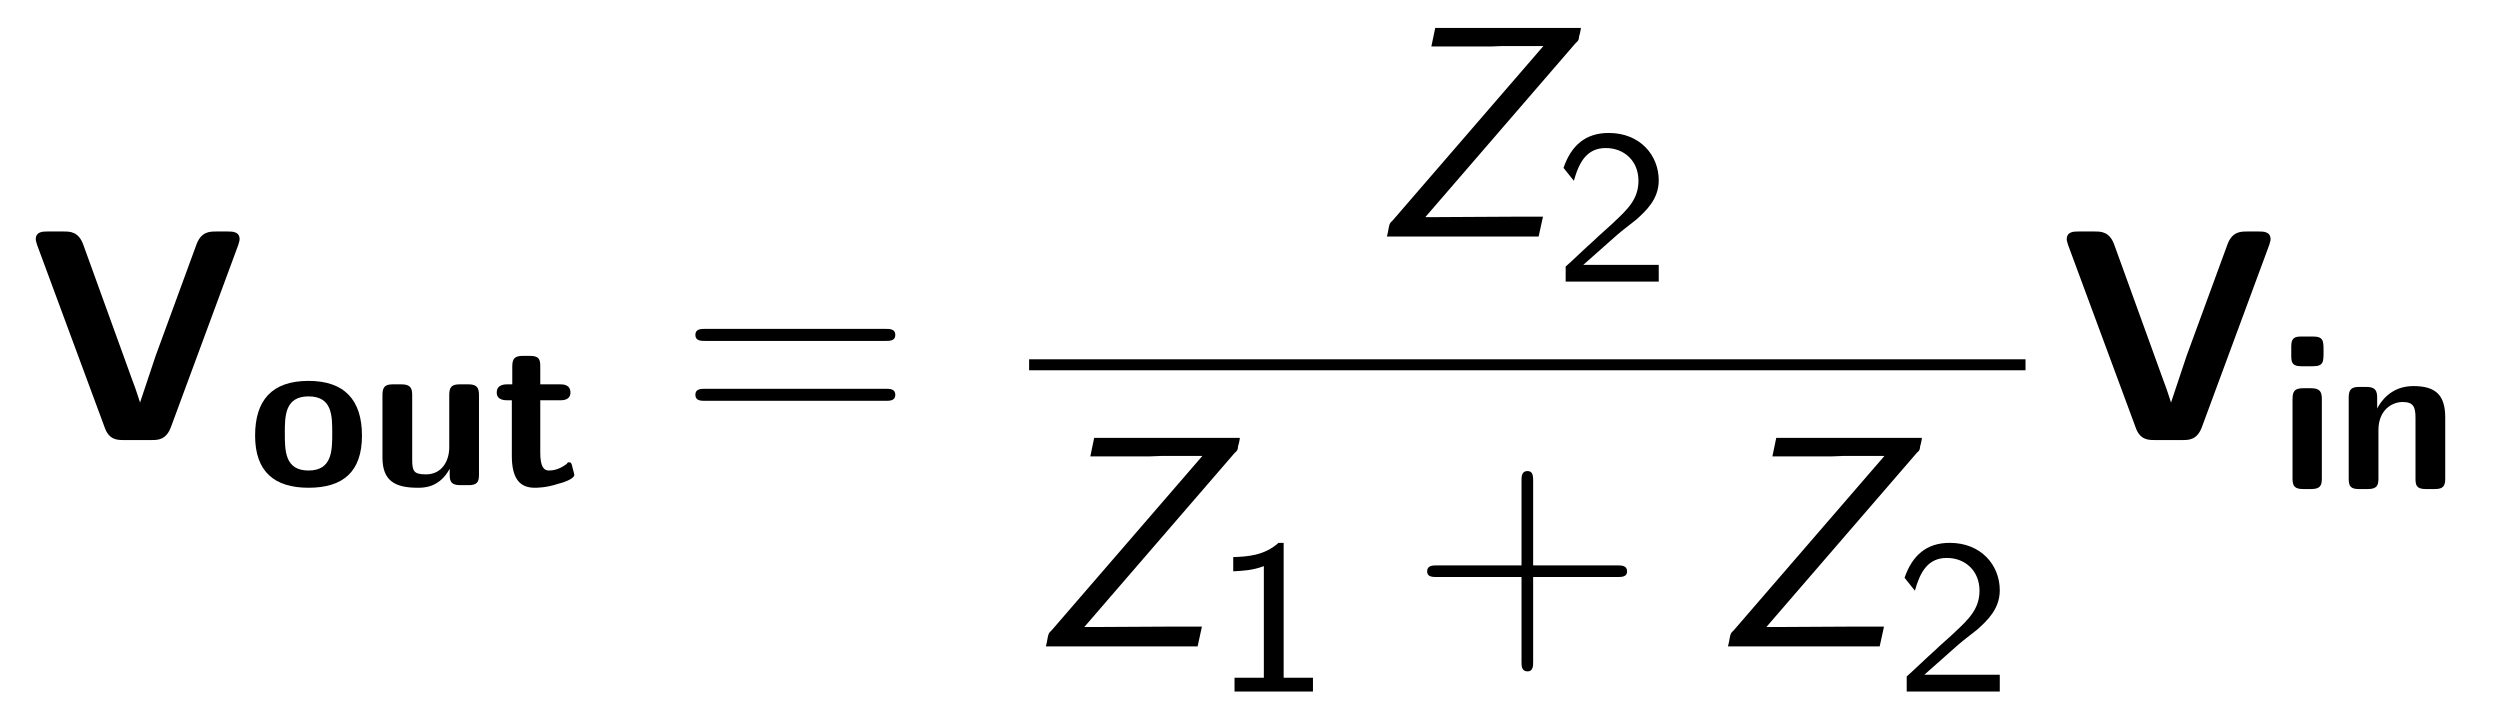
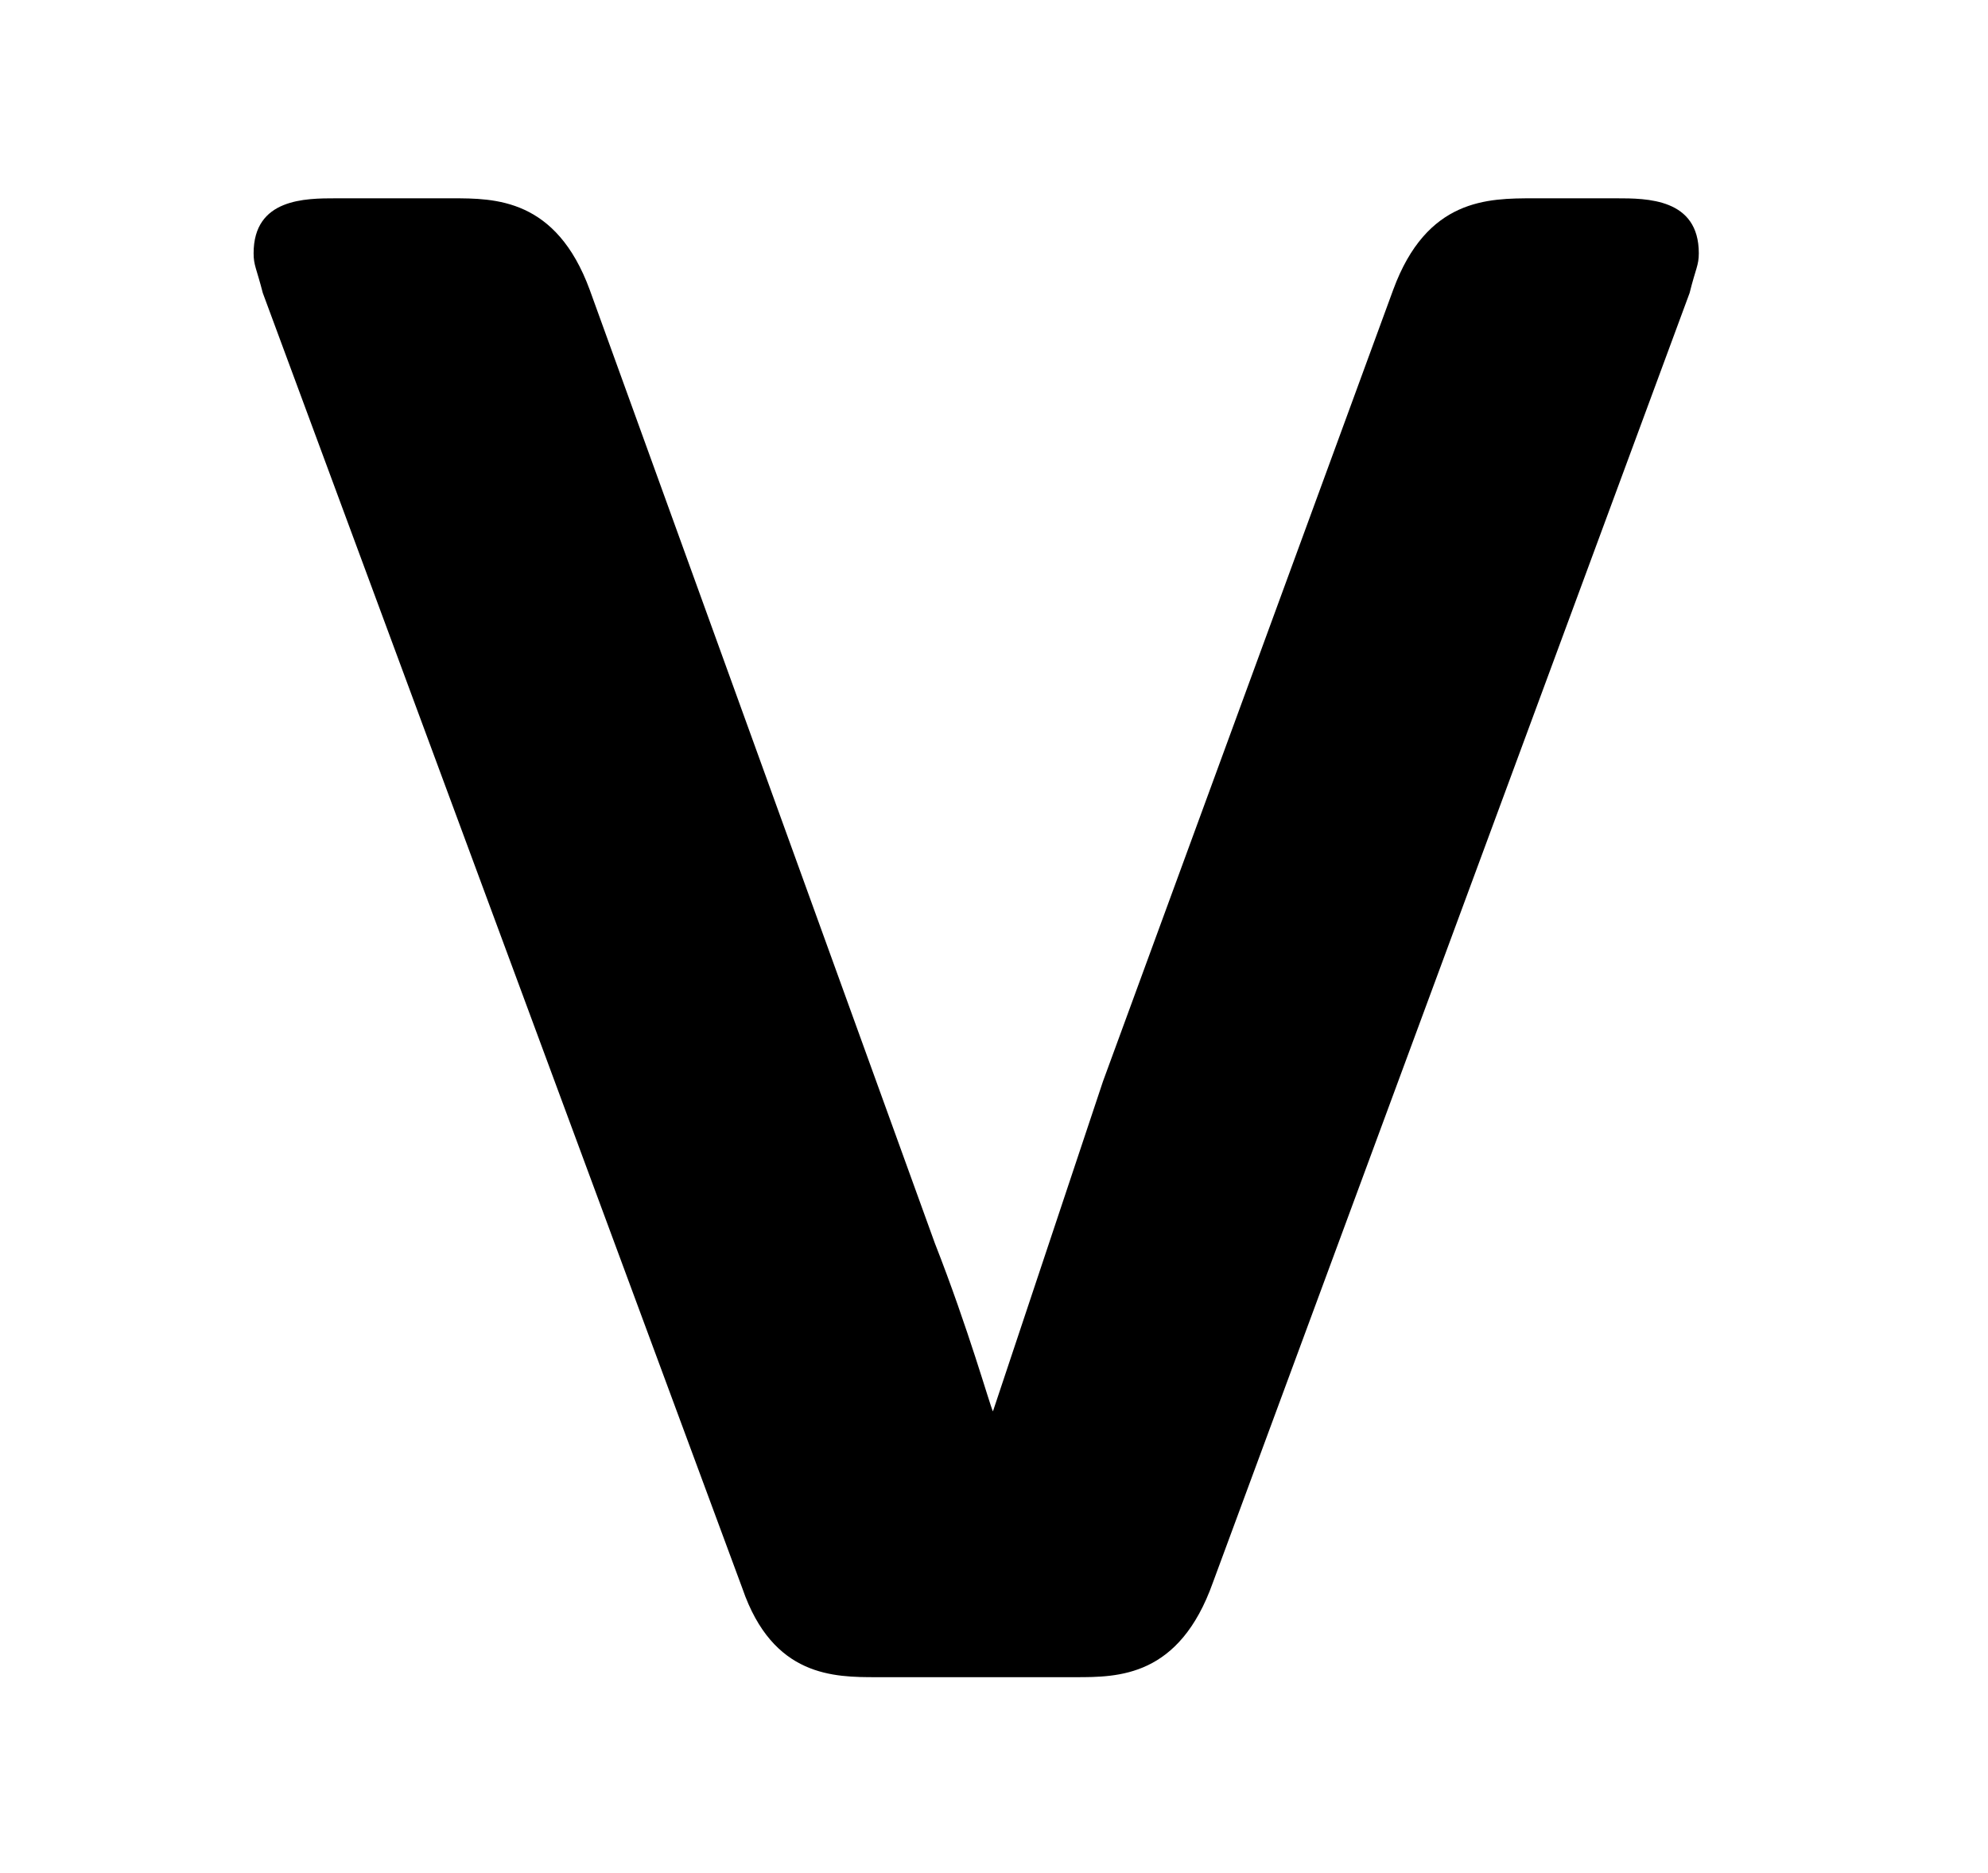
- <svg xmlns="http://www.w3.org/2000/svg" xmlns:xlink="http://www.w3.org/1999/xlink" viewBox="0 0 90.65 26.075" version="1.2">
+ <svg xmlns="http://www.w3.org/2000/svg" xmlns:xlink="http://www.w3.org/1999/xlink" viewBox="0 0 10.167 9.576" version="1.2">
  <defs>
    <g>
      <symbol overflow="visible" id="glyph0-0">
        <path style="stroke:none;" d="" />
      </symbol>
      <symbol overflow="visible" id="glyph0-1">
        <path style="stroke:none;" d="M 7.641 -7.078 C 7.672 -7.203 7.688 -7.219 7.688 -7.281 C 7.688 -7.562 7.422 -7.562 7.266 -7.562 L 6.844 -7.562 C 6.609 -7.562 6.297 -7.562 6.125 -7.094 L 4.641 -3.047 L 4.078 -1.359 C 4.062 -1.391 3.953 -1.781 3.781 -2.219 L 2.016 -7.094 C 1.844 -7.562 1.531 -7.562 1.312 -7.562 L 0.719 -7.562 C 0.562 -7.562 0.297 -7.562 0.297 -7.281 C 0.297 -7.219 0.312 -7.203 0.344 -7.078 L 2.797 -0.453 C 2.953 0 3.266 0 3.484 0 L 4.5 0 C 4.719 0 5.031 0 5.203 -0.484 Z M 7.641 -7.078 " />
      </symbol>
-       <symbol overflow="visible" id="glyph1-0">
-         <path style="stroke:none;" d="" />
-       </symbol>
-       <symbol overflow="visible" id="glyph1-1">
-         <path style="stroke:none;" d="M 4.125 -1.797 C 4.125 -3.094 3.484 -3.781 2.188 -3.781 C 0.859 -3.781 0.25 -3.078 0.25 -1.797 C 0.25 -0.5 0.938 0.094 2.188 0.094 C 3.438 0.094 4.125 -0.484 4.125 -1.797 Z M 2.188 -0.531 C 1.328 -0.531 1.328 -1.25 1.328 -1.891 C 1.328 -2.5 1.328 -3.219 2.188 -3.219 C 3.047 -3.219 3.047 -2.516 3.047 -1.891 C 3.047 -1.266 3.047 -0.531 2.188 -0.531 Z M 2.188 -0.531 " />
-       </symbol>
-       <symbol overflow="visible" id="glyph1-2">
-         <path style="stroke:none;" d="M 3.984 -3.266 C 3.984 -3.516 3.922 -3.656 3.609 -3.656 L 3.281 -3.656 C 2.984 -3.656 2.906 -3.547 2.906 -3.266 L 2.906 -1.375 C 2.906 -0.859 2.625 -0.391 2.062 -0.391 C 1.609 -0.391 1.562 -0.516 1.562 -0.938 L 1.562 -3.266 C 1.562 -3.516 1.5 -3.656 1.172 -3.656 L 0.859 -3.656 C 0.578 -3.656 0.484 -3.562 0.484 -3.266 L 0.484 -1 C 0.484 -0.156 0.938 0.094 1.766 0.094 C 1.984 0.094 2.547 0.094 2.922 -0.594 L 2.922 -0.375 C 2.922 -0.125 2.984 0 3.312 0 L 3.609 0 C 3.906 0 3.984 -0.109 3.984 -0.375 Z M 3.984 -3.266 " />
-       </symbol>
-       <symbol overflow="visible" id="glyph1-3">
-         <path style="stroke:none;" d="M 1.734 -3.078 L 2.453 -3.078 C 2.547 -3.078 2.828 -3.078 2.828 -3.359 C 2.828 -3.656 2.547 -3.656 2.453 -3.656 L 1.734 -3.656 L 1.734 -4.312 C 1.734 -4.562 1.688 -4.688 1.359 -4.688 L 1.109 -4.688 C 0.828 -4.688 0.719 -4.609 0.719 -4.312 L 0.719 -3.656 L 0.547 -3.656 C 0.453 -3.656 0.156 -3.656 0.156 -3.359 C 0.156 -3.078 0.453 -3.078 0.547 -3.078 L 0.703 -3.078 L 0.703 -1.062 C 0.703 -0.25 0.984 0.094 1.531 0.094 C 1.609 0.094 1.953 0.094 2.375 -0.047 C 2.516 -0.078 2.969 -0.219 2.969 -0.375 C 2.969 -0.391 2.953 -0.453 2.906 -0.625 C 2.875 -0.781 2.859 -0.828 2.781 -0.828 C 2.734 -0.828 2.734 -0.828 2.688 -0.766 C 2.594 -0.703 2.375 -0.531 2.047 -0.531 C 1.859 -0.531 1.734 -0.672 1.734 -1.188 Z M 1.734 -3.078 " />
-       </symbol>
-       <symbol overflow="visible" id="glyph1-4">
-         <path style="stroke:none;" d="M 0.812 -5.531 C 0.562 -5.531 0.438 -5.484 0.438 -5.172 L 0.438 -4.812 C 0.438 -4.547 0.516 -4.453 0.812 -4.453 L 1.219 -4.453 C 1.609 -4.453 1.609 -4.609 1.609 -4.984 C 1.609 -5.375 1.609 -5.531 1.219 -5.531 Z M 1.547 -3.266 C 1.547 -3.516 1.484 -3.656 1.156 -3.656 L 0.875 -3.656 C 0.578 -3.656 0.484 -3.562 0.484 -3.266 L 0.484 -0.375 C 0.484 -0.094 0.578 0 0.875 0 L 1.156 0 C 1.469 0 1.547 -0.109 1.547 -0.375 Z M 1.547 -3.266 " />
-       </symbol>
-       <symbol overflow="visible" id="glyph1-5">
-         <path style="stroke:none;" d="M 3.984 -2.594 C 3.984 -3.406 3.641 -3.734 2.828 -3.734 C 1.984 -3.734 1.625 -3.125 1.516 -2.922 L 1.516 -3.312 C 1.516 -3.562 1.453 -3.703 1.125 -3.703 L 0.859 -3.703 C 0.578 -3.703 0.484 -3.609 0.484 -3.312 L 0.484 -0.375 C 0.484 -0.094 0.562 0 0.859 0 L 1.172 0 C 1.484 0 1.562 -0.109 1.562 -0.375 L 1.562 -2.141 C 1.562 -2.844 2.031 -3.156 2.438 -3.156 C 2.828 -3.156 2.906 -2.984 2.906 -2.578 L 2.906 -0.375 C 2.906 -0.125 2.953 0 3.281 0 L 3.609 0 C 3.906 0 3.984 -0.109 3.984 -0.375 Z M 3.984 -2.594 " />
-       </symbol>
-       <symbol overflow="visible" id="glyph2-0">
-         <path style="stroke:none;" d="" />
-       </symbol>
-       <symbol overflow="visible" id="glyph2-1">
-         <path style="stroke:none;" d="M 7.5 -3.594 C 7.656 -3.594 7.859 -3.594 7.859 -3.812 C 7.859 -4.031 7.656 -4.031 7.5 -4.031 L 0.969 -4.031 C 0.812 -4.031 0.609 -4.031 0.609 -3.812 C 0.609 -3.594 0.812 -3.594 0.984 -3.594 Z M 7.5 -1.422 C 7.656 -1.422 7.859 -1.422 7.859 -1.641 C 7.859 -1.859 7.656 -1.859 7.5 -1.859 L 0.984 -1.859 C 0.812 -1.859 0.609 -1.859 0.609 -1.641 C 0.609 -1.422 0.812 -1.422 0.969 -1.422 Z M 7.5 -1.422 " />
-       </symbol>
-       <symbol overflow="visible" id="glyph2-2">
-         <path style="stroke:none;" d="M 4.453 -2.516 L 7.5 -2.516 C 7.656 -2.516 7.859 -2.516 7.859 -2.719 C 7.859 -2.938 7.656 -2.938 7.5 -2.938 L 4.453 -2.938 L 4.453 -6 C 4.453 -6.156 4.453 -6.359 4.25 -6.359 C 4.031 -6.359 4.031 -6.156 4.031 -6 L 4.031 -2.938 L 0.969 -2.938 C 0.812 -2.938 0.609 -2.938 0.609 -2.719 C 0.609 -2.516 0.812 -2.516 0.969 -2.516 L 4.031 -2.516 L 4.031 0.547 C 4.031 0.703 4.031 0.906 4.25 0.906 C 4.453 0.906 4.453 0.703 4.453 0.547 Z M 4.453 -2.516 " />
-       </symbol>
-       <symbol overflow="visible" id="glyph3-0">
-         <path style="stroke:none;" d="" />
-       </symbol>
-       <symbol overflow="visible" id="glyph3-1">
-         <path style="stroke:none;" d="M 7.453 -7.016 C 7.562 -7.109 7.562 -7.125 7.578 -7.266 C 7.594 -7.297 7.641 -7.516 7.641 -7.562 L 2.359 -7.562 L 2.219 -6.891 L 4.391 -6.891 C 4.531 -6.891 4.656 -6.906 4.781 -6.906 L 6.281 -6.906 L 0.812 -0.578 C 0.703 -0.484 0.703 -0.453 0.672 -0.312 C 0.672 -0.297 0.625 -0.047 0.609 0 L 6.109 0 L 6.266 -0.719 L 5.219 -0.719 C 4.266 -0.719 3.297 -0.703 2.344 -0.703 L 2 -0.703 Z M 7.453 -7.016 " />
-       </symbol>
-       <symbol overflow="visible" id="glyph4-0">
-         <path style="stroke:none;" d="" />
-       </symbol>
-       <symbol overflow="visible" id="glyph4-1">
-         <path style="stroke:none;" d="M 2.25 -0.609 C 2.156 -0.609 2.062 -0.609 1.969 -0.609 L 1.062 -0.609 L 2.297 -1.703 C 2.438 -1.828 2.828 -2.125 2.984 -2.25 C 3.328 -2.562 3.797 -2.984 3.797 -3.672 C 3.797 -4.578 3.125 -5.391 1.984 -5.391 C 1.141 -5.391 0.625 -4.938 0.344 -4.125 L 0.719 -3.656 C 0.906 -4.328 1.188 -4.844 1.875 -4.844 C 2.547 -4.844 3.062 -4.375 3.062 -3.656 C 3.062 -3 2.672 -2.625 2.188 -2.172 C 2.031 -2.016 1.609 -1.656 1.438 -1.484 C 1.203 -1.281 0.656 -0.75 0.422 -0.547 L 0.422 0 L 3.797 0 L 3.797 -0.609 Z M 2.25 -0.609 " />
-       </symbol>
-       <symbol overflow="visible" id="glyph4-2">
-         <path style="stroke:none;" d="M 2.562 -5.391 L 2.375 -5.391 C 1.859 -4.922 1.219 -4.891 0.734 -4.875 L 0.734 -4.359 C 1.047 -4.375 1.438 -4.391 1.844 -4.547 L 1.844 -0.5 L 0.781 -0.5 L 0.781 0 L 3.625 0 L 3.625 -0.5 L 2.562 -0.5 Z M 2.562 -5.391 " />
-       </symbol>
    </g>
  </defs>
  <g id="surface1">
    <g style="fill:rgb(0%,0%,0%);fill-opacity:1;">
-       <use xlink:href="#glyph0-1" x="1" y="15.956" />
-     </g>
-     <g style="fill:rgb(0%,0%,0%);fill-opacity:1;">
-       <use xlink:href="#glyph1-1" x="9" y="17.592" />
-       <use xlink:href="#glyph1-2" x="13.384" y="17.592" />
-       <use xlink:href="#glyph1-3" x="17.856" y="17.592" />
-     </g>
-     <g style="fill:rgb(0%,0%,0%);fill-opacity:1;">
-       <use xlink:href="#glyph2-1" x="24.605" y="15.956" />
-     </g>
-     <g style="fill:rgb(0%,0%,0%);fill-opacity:1;">
-       <use xlink:href="#glyph3-1" x="49.682" y="8.576" />
-     </g>
-     <g style="fill:rgb(0%,0%,0%);fill-opacity:1;">
-       <use xlink:href="#glyph4-1" x="56.349" y="10.212" />
-     </g>
-     <path style="fill:none;stroke-width:0.398;stroke-linecap:butt;stroke-linejoin:miter;stroke:rgb(0%,0%,0%);stroke-opacity:1;stroke-miterlimit:10;" d="M 0 0.001 L 36.129 0.001 " transform="matrix(1,0,0,-1,37.316,13.228)" />
-     <g style="fill:rgb(0%,0%,0%);fill-opacity:1;">
-       <use xlink:href="#glyph3-1" x="37.316" y="23.439" />
-     </g>
-     <g style="fill:rgb(0%,0%,0%);fill-opacity:1;">
-       <use xlink:href="#glyph4-2" x="43.983" y="25.075" />
-     </g>
-     <g style="fill:rgb(0%,0%,0%);fill-opacity:1;">
-       <use xlink:href="#glyph2-2" x="51.139" y="23.439" />
-     </g>
-     <g style="fill:rgb(0%,0%,0%);fill-opacity:1;">
-       <use xlink:href="#glyph3-1" x="62.048" y="23.439" />
-     </g>
-     <g style="fill:rgb(0%,0%,0%);fill-opacity:1;">
-       <use xlink:href="#glyph4-1" x="68.715" y="25.075" />
-     </g>
-     <g style="fill:rgb(0%,0%,0%);fill-opacity:1;">
-       <use xlink:href="#glyph0-1" x="74.643" y="15.956" />
-     </g>
-     <g style="fill:rgb(0%,0%,0%);fill-opacity:1;">
-       <use xlink:href="#glyph1-4" x="82.643" y="17.733" />
-       <use xlink:href="#glyph1-5" x="84.68" y="17.733" />
+       <use xlink:href="#glyph0-1" x="1" y="8.576" />
    </g>
  </g>
</svg>
